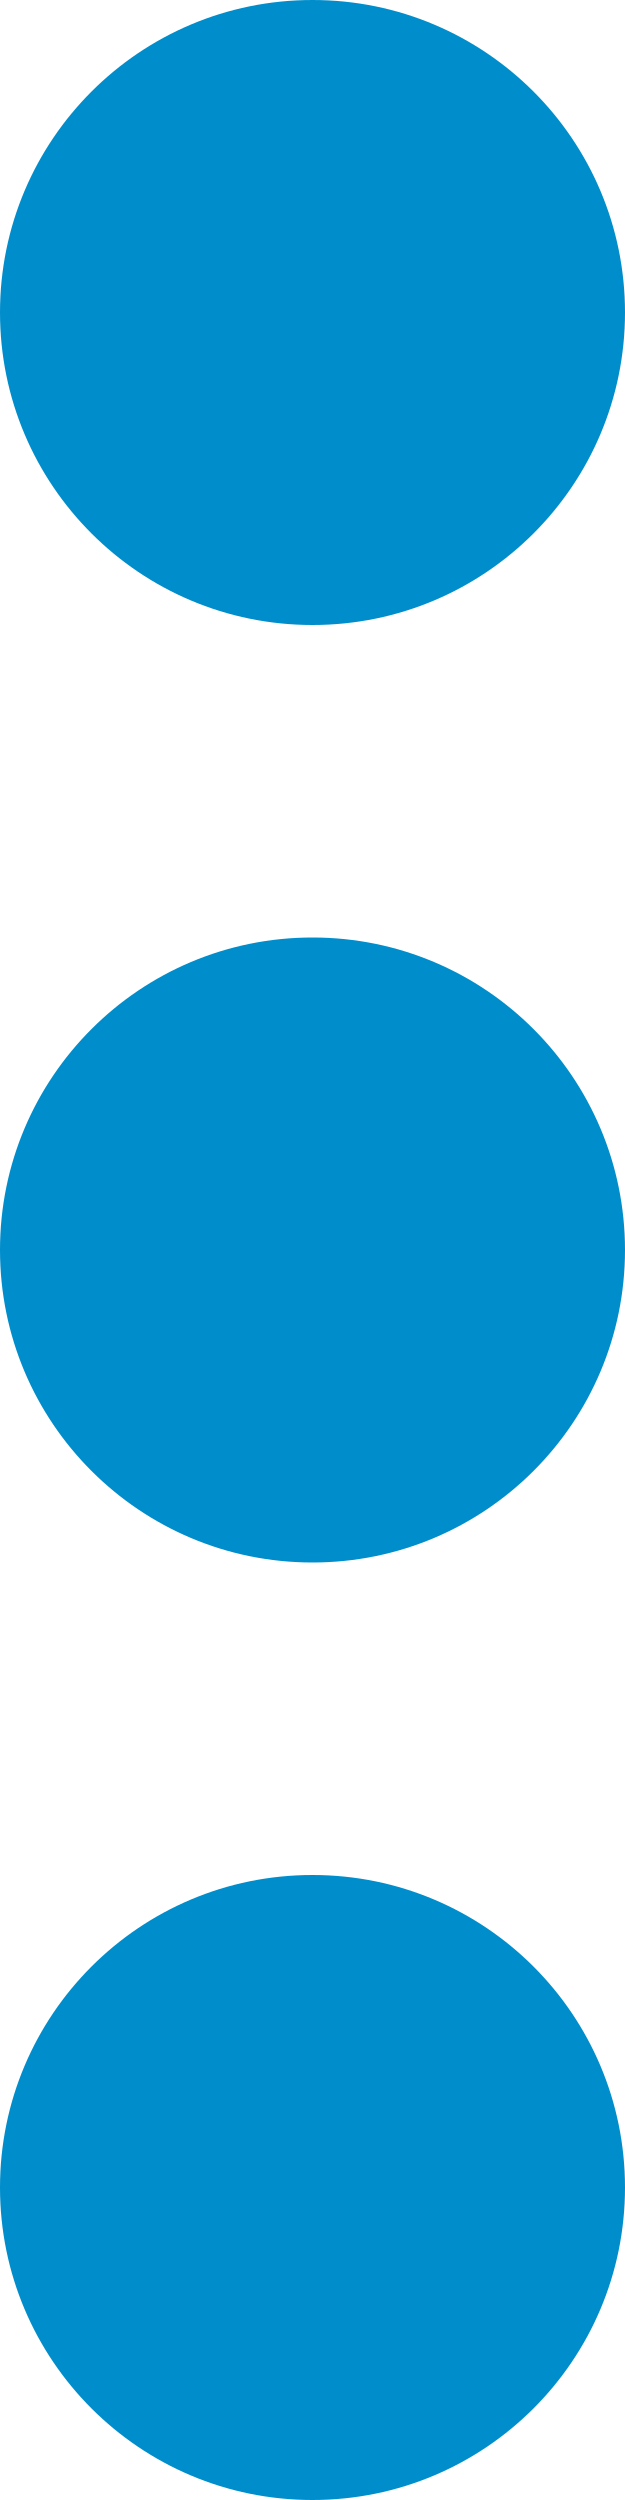
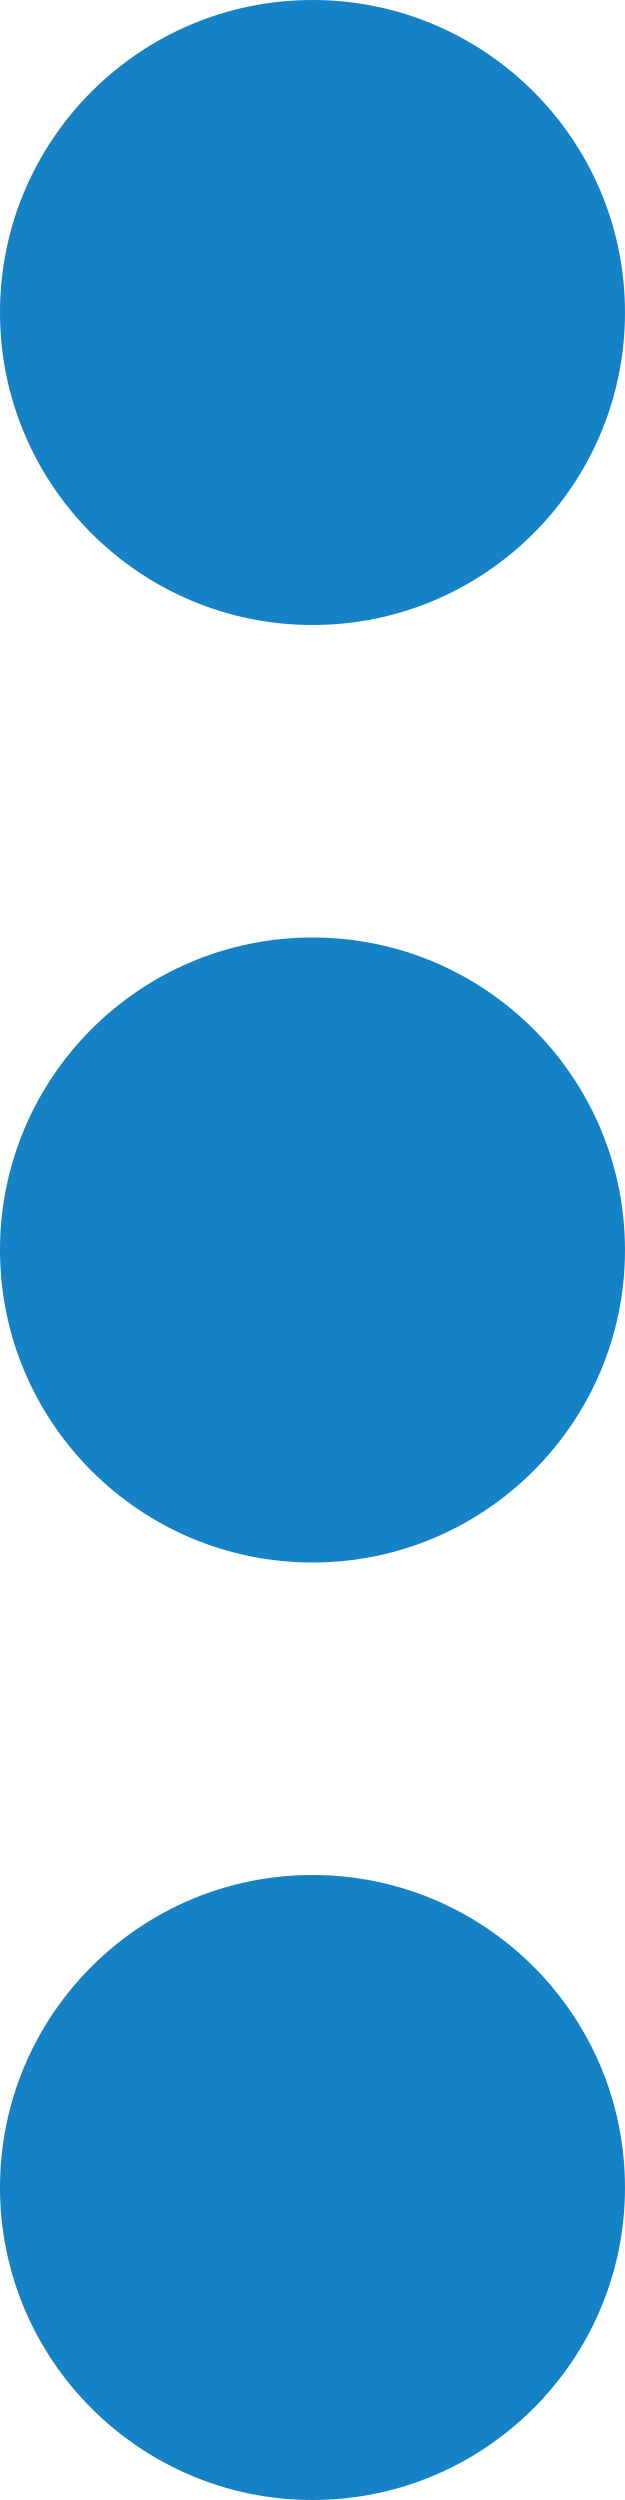
- <svg xmlns="http://www.w3.org/2000/svg" width="3" height="12" viewBox="0 0 3 12">
-   <g fill="#008DCB" fill-rule="evenodd">
-     <circle cx="1.5" cy="10.5" r="1.5" />
-     <circle cx="1.5" cy="1.5" r="1.5" />
-     <circle cx="1.5" cy="6" r="1.5" />
-   </g>
+ <svg xmlns="http://www.w3.org/2000/svg" width="3" height="12" viewBox="0 0 3 12" fill="none">
+   <path d="M1.5 12C2.328 12 3 11.328 3 10.5C3 9.672 2.328 9 1.5 9C0.672 9 0 9.672 0 10.5C0 11.328 0.672 12 1.5 12Z" fill="#1482C5" />
+   <path d="M1.5 3C2.328 3 3 2.328 3 1.5C3 0.672 2.328 0 1.5 0C0.672 0 0 0.672 0 1.5C0 2.328 0.672 3 1.5 3Z" fill="#1482C5" />
+   <path d="M1.5 7.5C2.328 7.5 3 6.828 3 6C3 5.172 2.328 4.5 1.5 4.5C0.672 4.5 0 5.172 0 6C0 6.828 0.672 7.5 1.5 7.5Z" fill="#1482C5" />
</svg>
